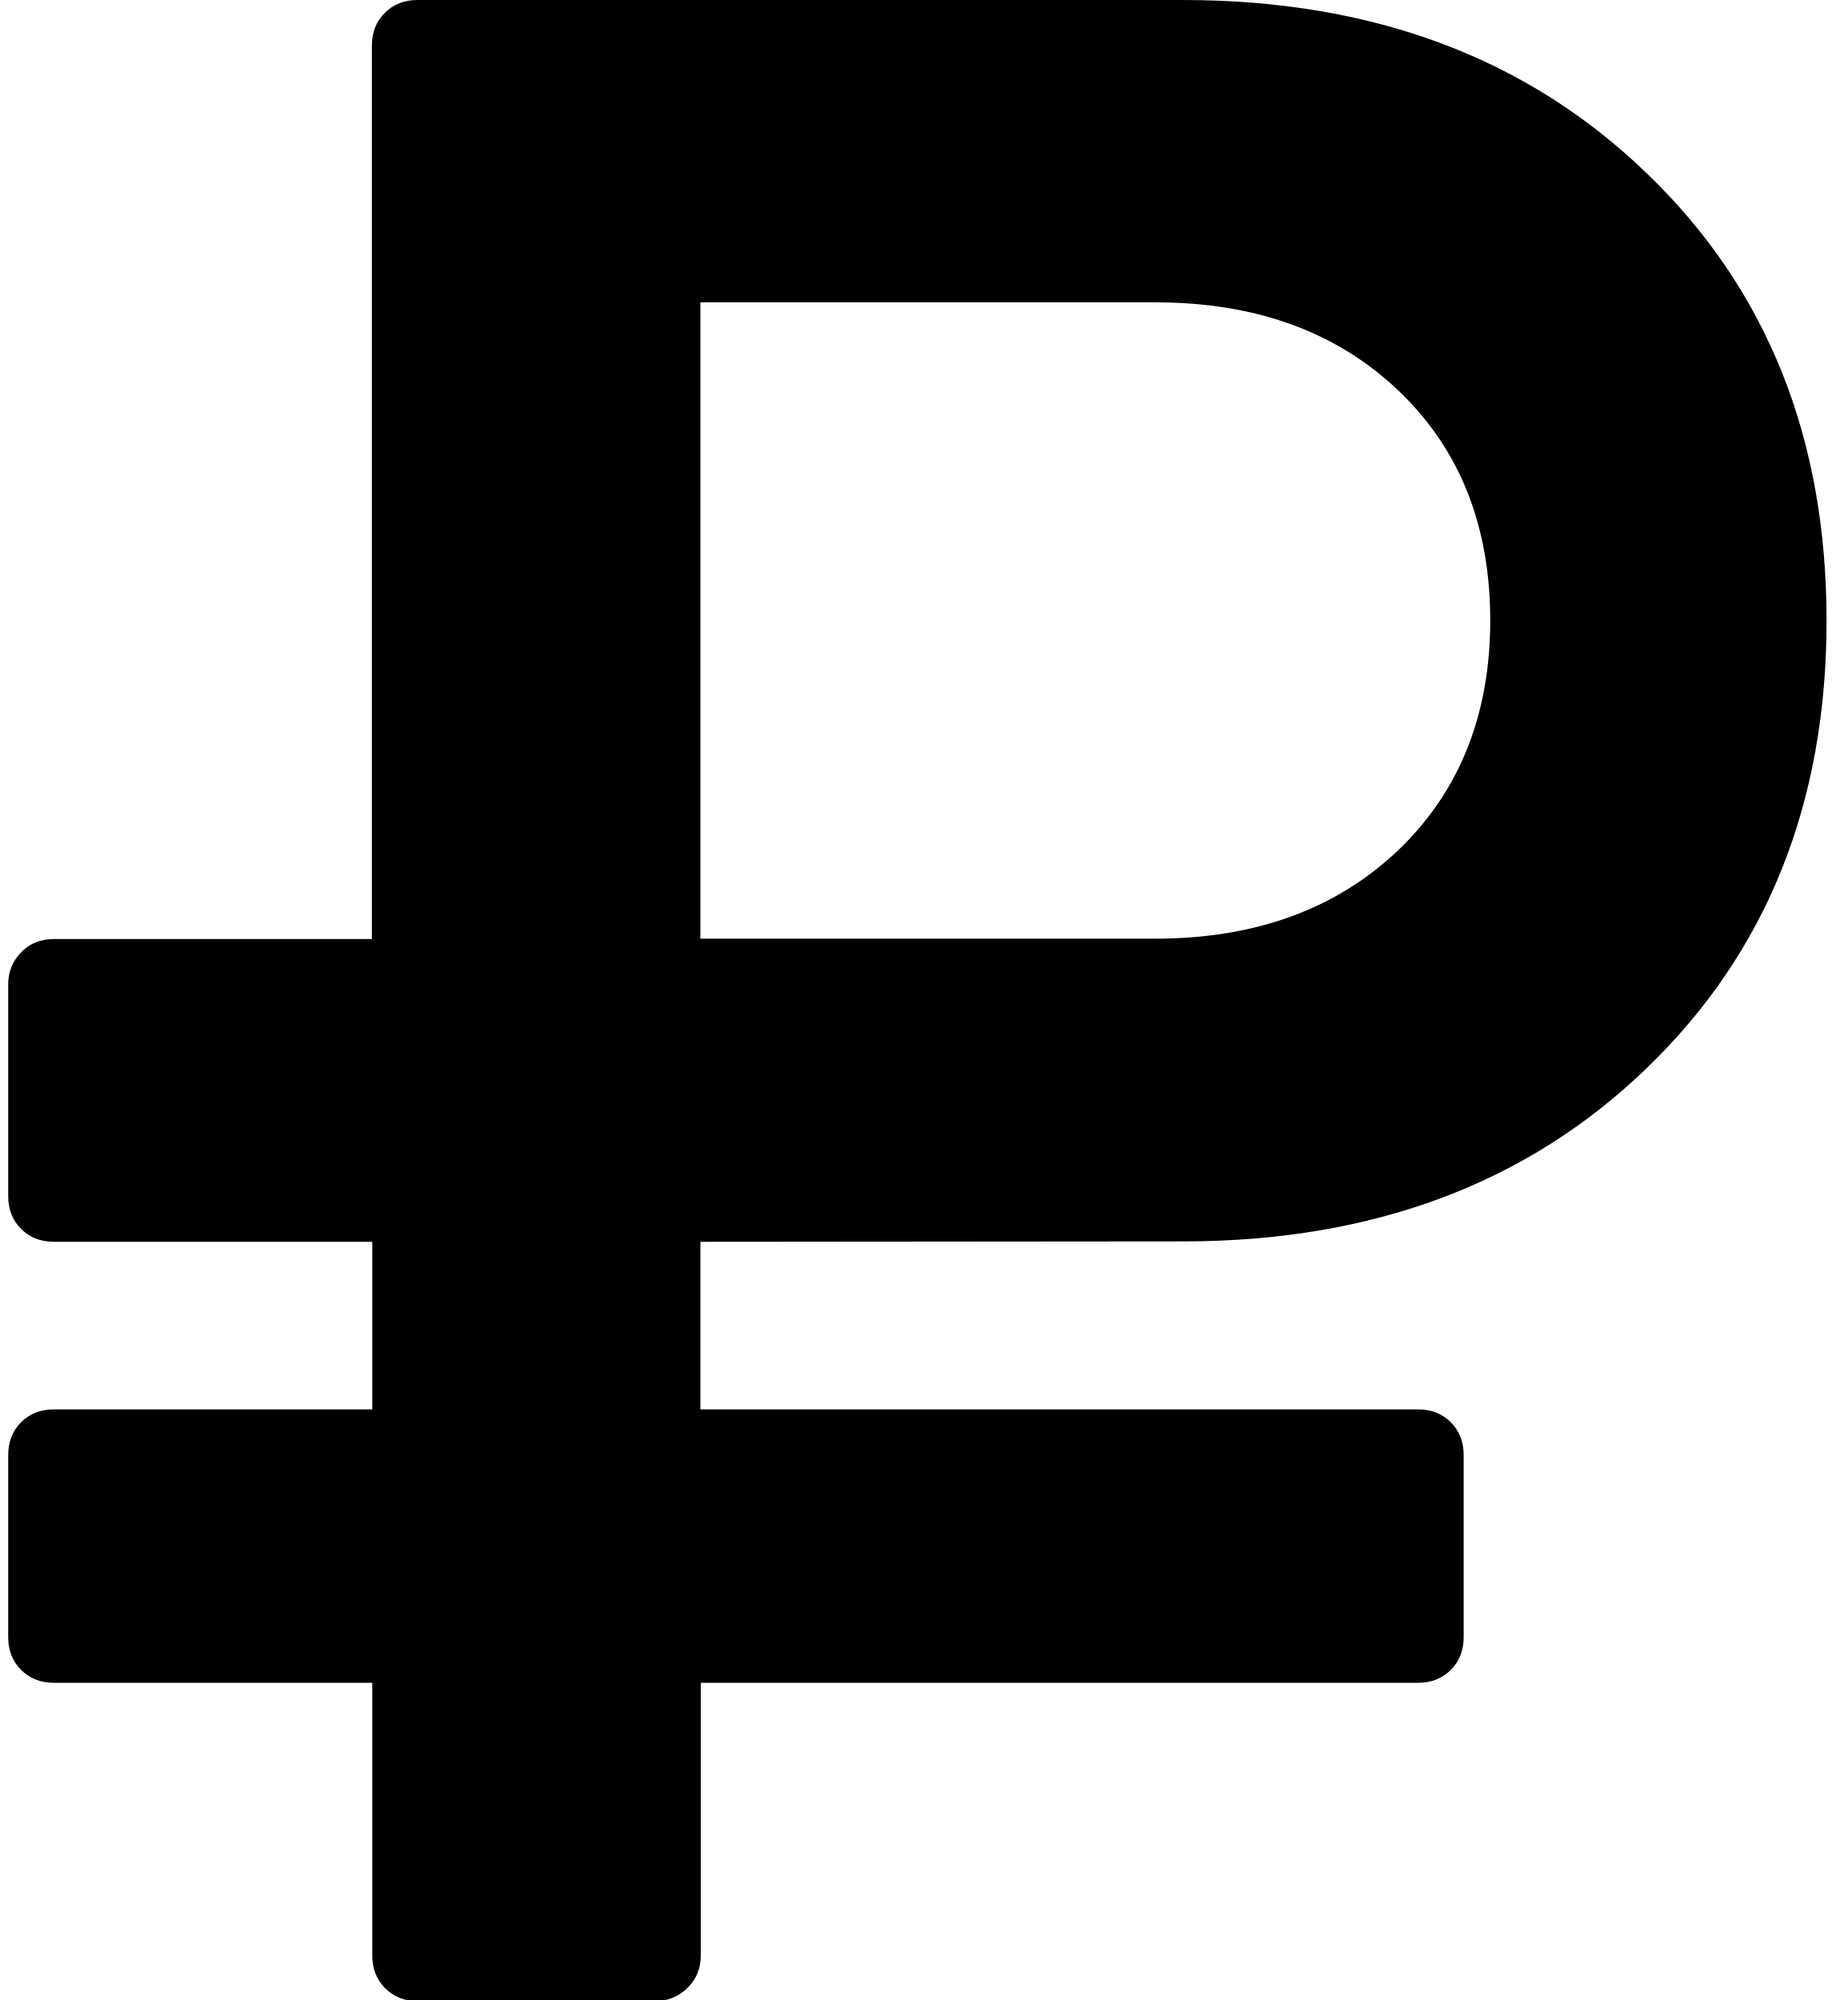
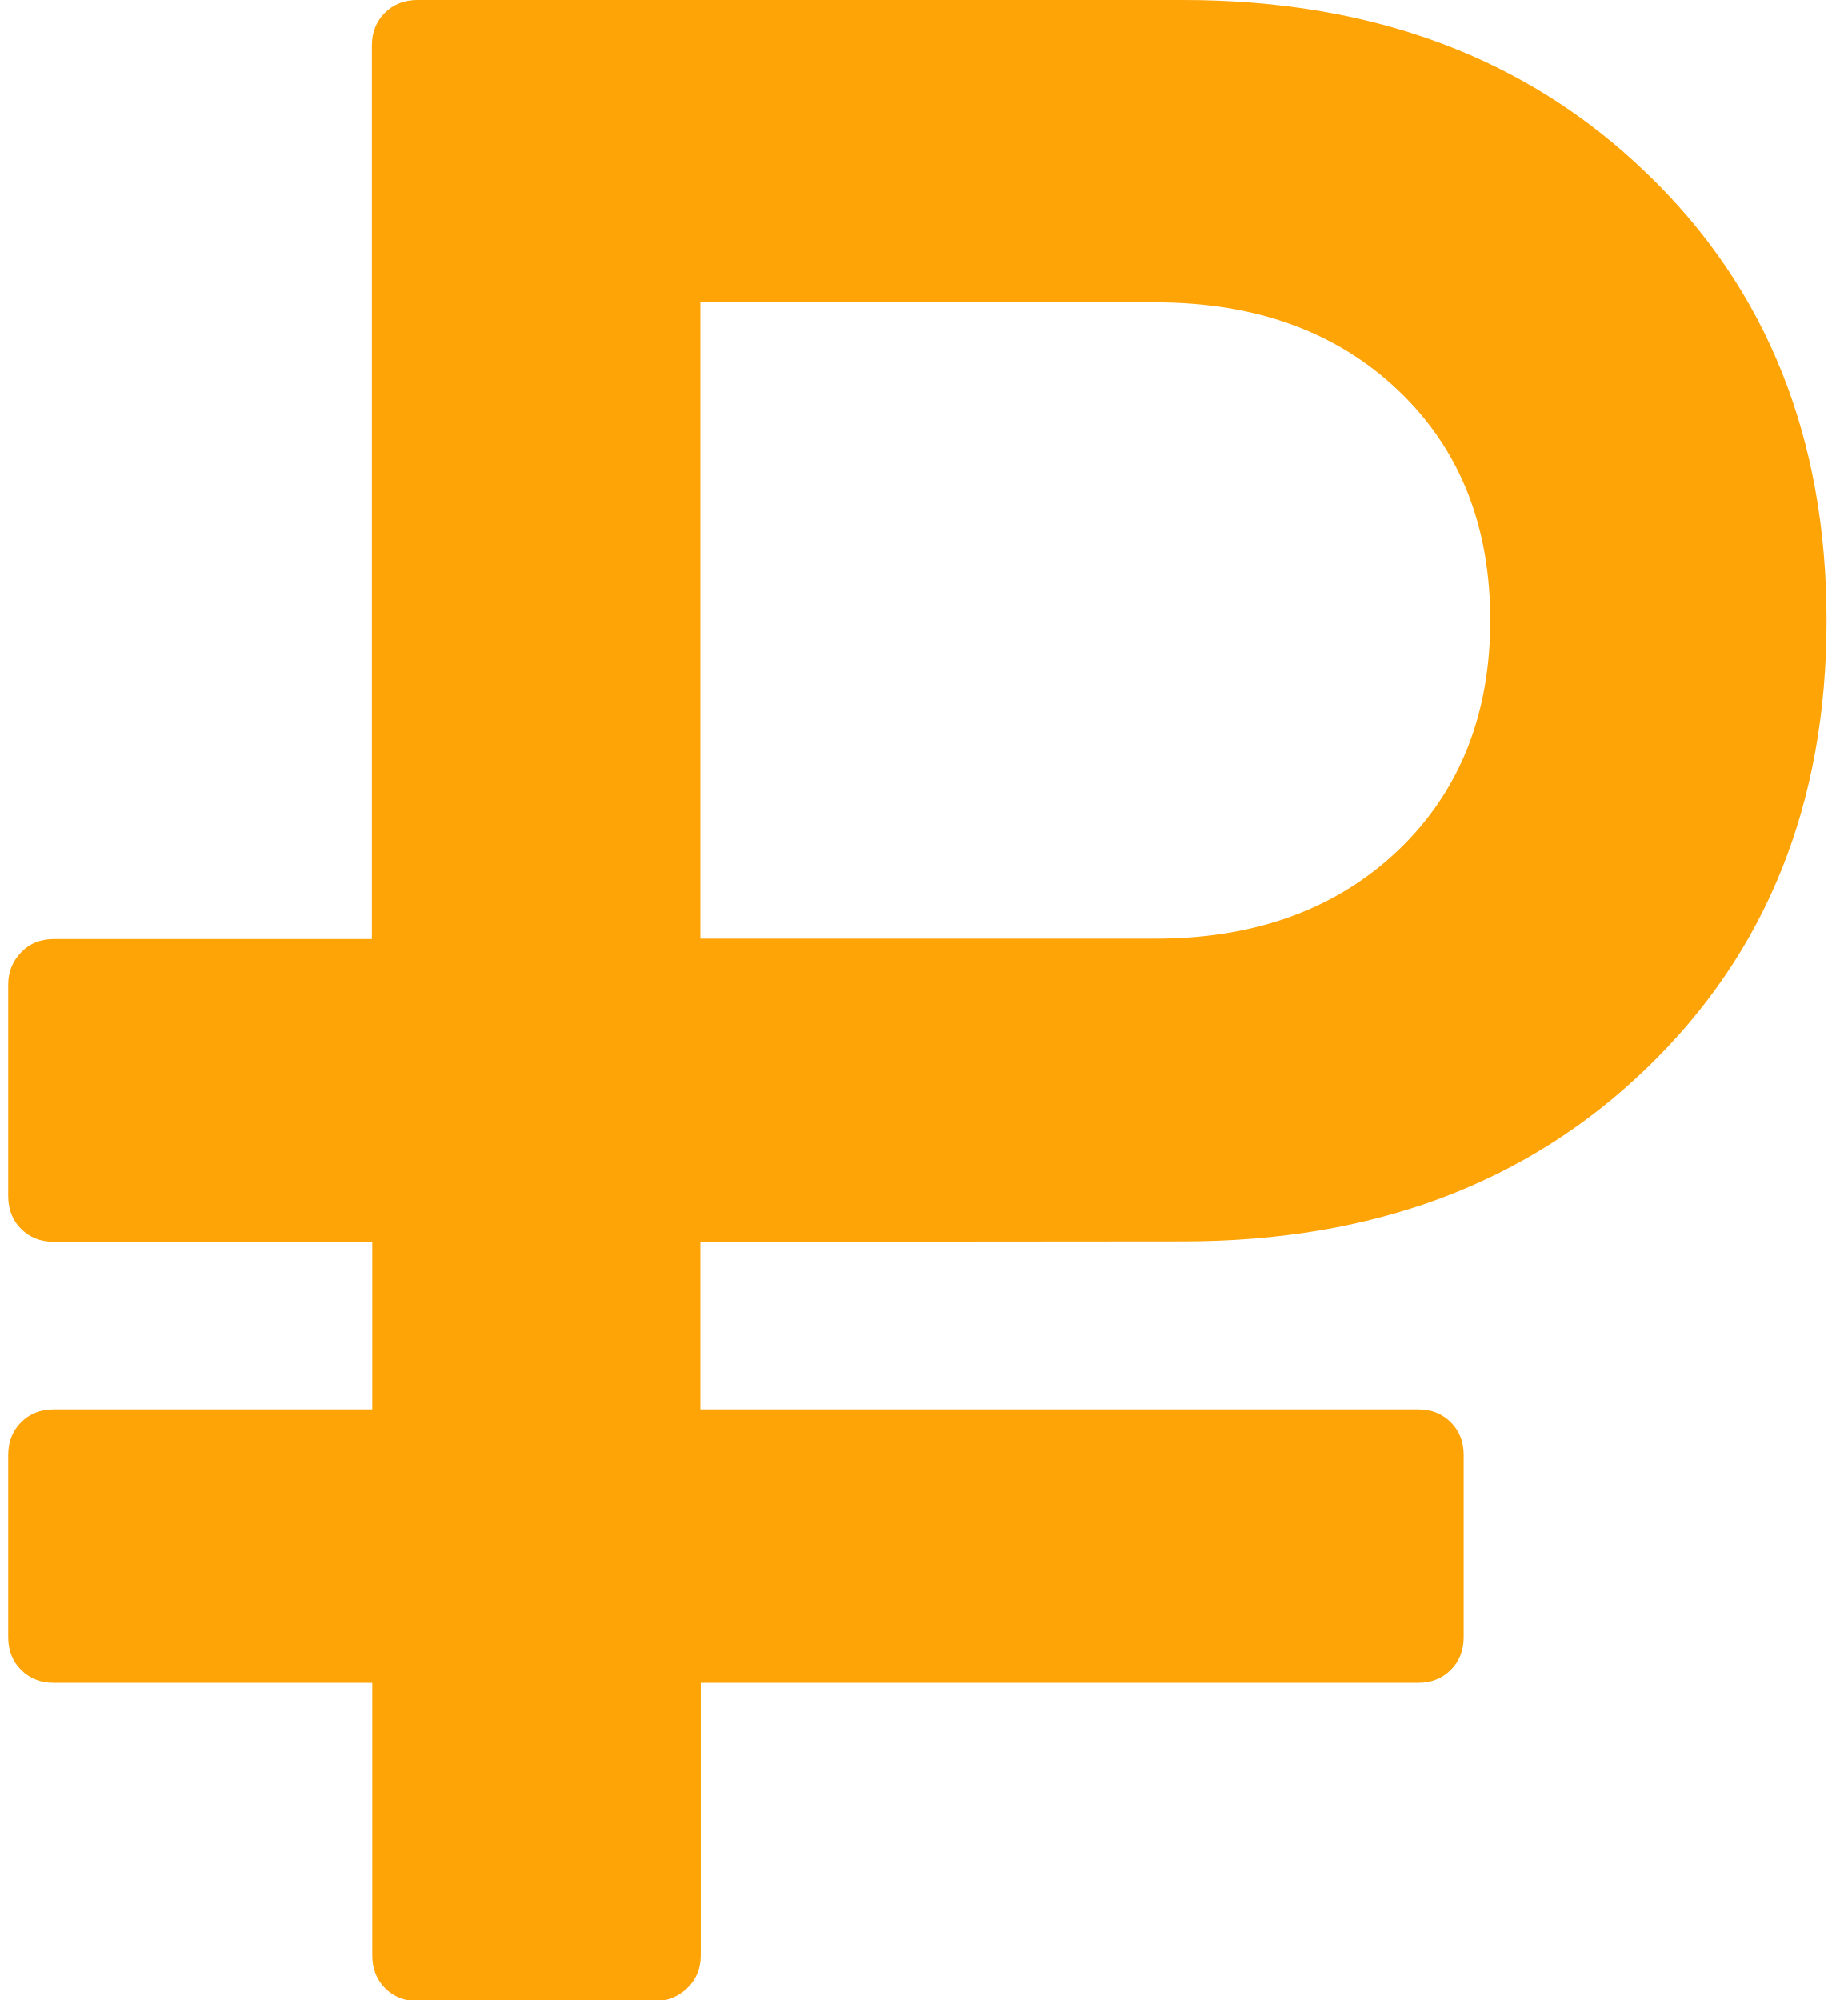
<svg xmlns="http://www.w3.org/2000/svg" version="1.1" id="Capa_1" x="0px" y="0px" viewBox="0 0 473 512" style="enable-background:new 0 0 473 512;" xml:space="preserve">
-   <path fill="currentColor" d="M302.9,317.8c48.5,0,88.1-14.8,118.7-44.4c30.7-29.6,46-67.8,46-114.5c0-46.8-15.3-85-46-114.5 C391,14.8,351.4,0,302.9,0h-196c-3.4,0-6.2,1.1-8.4,3.3c-2.2,2.2-3.3,5-3.3,8.4v228.7H13.8c-3.4,0-6.2,1.1-8.4,3.4 c-2.2,2.3-3.3,5-3.3,8.2v54.2c0,3.4,1.1,6.2,3.3,8.4c2.2,2.2,5,3.3,8.4,3.3h81.5v42.9H13.8c-3.4,0-6.2,1.1-8.4,3.3 c-2.2,2.2-3.3,5-3.3,8.4v46.6c0,3.4,1.1,6.2,3.3,8.4c2.2,2.2,5,3.3,8.4,3.3h81.5v69.8c0,3.4,1.1,6.2,3.3,8.4c2.2,2.2,5,3.3,8.4,3.3 h60.7c3.1,0,5.9-1.1,8.2-3.3c2.3-2.2,3.5-5,3.5-8.4v-69.8h183.6c3.4,0,6.2-1.1,8.4-3.3c2.2-2.2,3.3-5,3.3-8.4v-46.6 c0-3.4-1.1-6.2-3.3-8.4c-2.2-2.2-5-3.3-8.4-3.3H179.3v-42.9L302.9,317.8L302.9,317.8z M179.3,77.4h116.4c25.7,0,46.4,7.5,62.2,22.5 c15.8,15,23.6,34.7,23.6,58.9s-7.9,43.9-23.6,58.9c-15.8,15-36.5,22.6-62.2,22.6H179.3V77.4z" />
+   <style type="text/css">
+ 	.st0{fill:#ffa407;}
+ </style>
+   <g>
+     <path class="st0" d="M302.9,317.8c48.5,0,88.1-14.8,118.7-44.4c30.7-29.6,46-67.8,46-114.5c0-46.8-15.3-85-46-114.5   C391,14.8,351.4,0,302.9,0h-196c-3.4,0-6.2,1.1-8.4,3.3c-2.2,2.2-3.3,5-3.3,8.4v228.7H13.8c-3.4,0-6.2,1.1-8.4,3.4   c-2.2,2.3-3.3,5-3.3,8.2v54.2c0,3.4,1.1,6.2,3.3,8.4c2.2,2.2,5,3.3,8.4,3.3h81.5v42.9H13.8c-3.4,0-6.2,1.1-8.4,3.3   c-2.2,2.2-3.3,5-3.3,8.4v46.6c0,3.4,1.1,6.2,3.3,8.4c2.2,2.2,5,3.3,8.4,3.3h81.5v69.8c0,3.4,1.1,6.2,3.3,8.4c2.2,2.2,5,3.3,8.4,3.3   h60.7c3.1,0,5.9-1.1,8.2-3.3c2.3-2.2,3.5-5,3.5-8.4v-69.8h183.6c3.4,0,6.2-1.1,8.4-3.3c2.2-2.2,3.3-5,3.3-8.4v-46.6   c0-3.4-1.1-6.2-3.3-8.4c-2.2-2.2-5-3.3-8.4-3.3H179.3v-42.9L302.9,317.8L302.9,317.8z M179.3,77.4h116.4c25.7,0,46.4,7.5,62.2,22.5   c15.8,15,23.6,34.7,23.6,58.9s-7.9,43.9-23.6,58.9c-15.8,15-36.5,22.6-62.2,22.6H179.3V77.4z" />
+   </g>
</svg>
